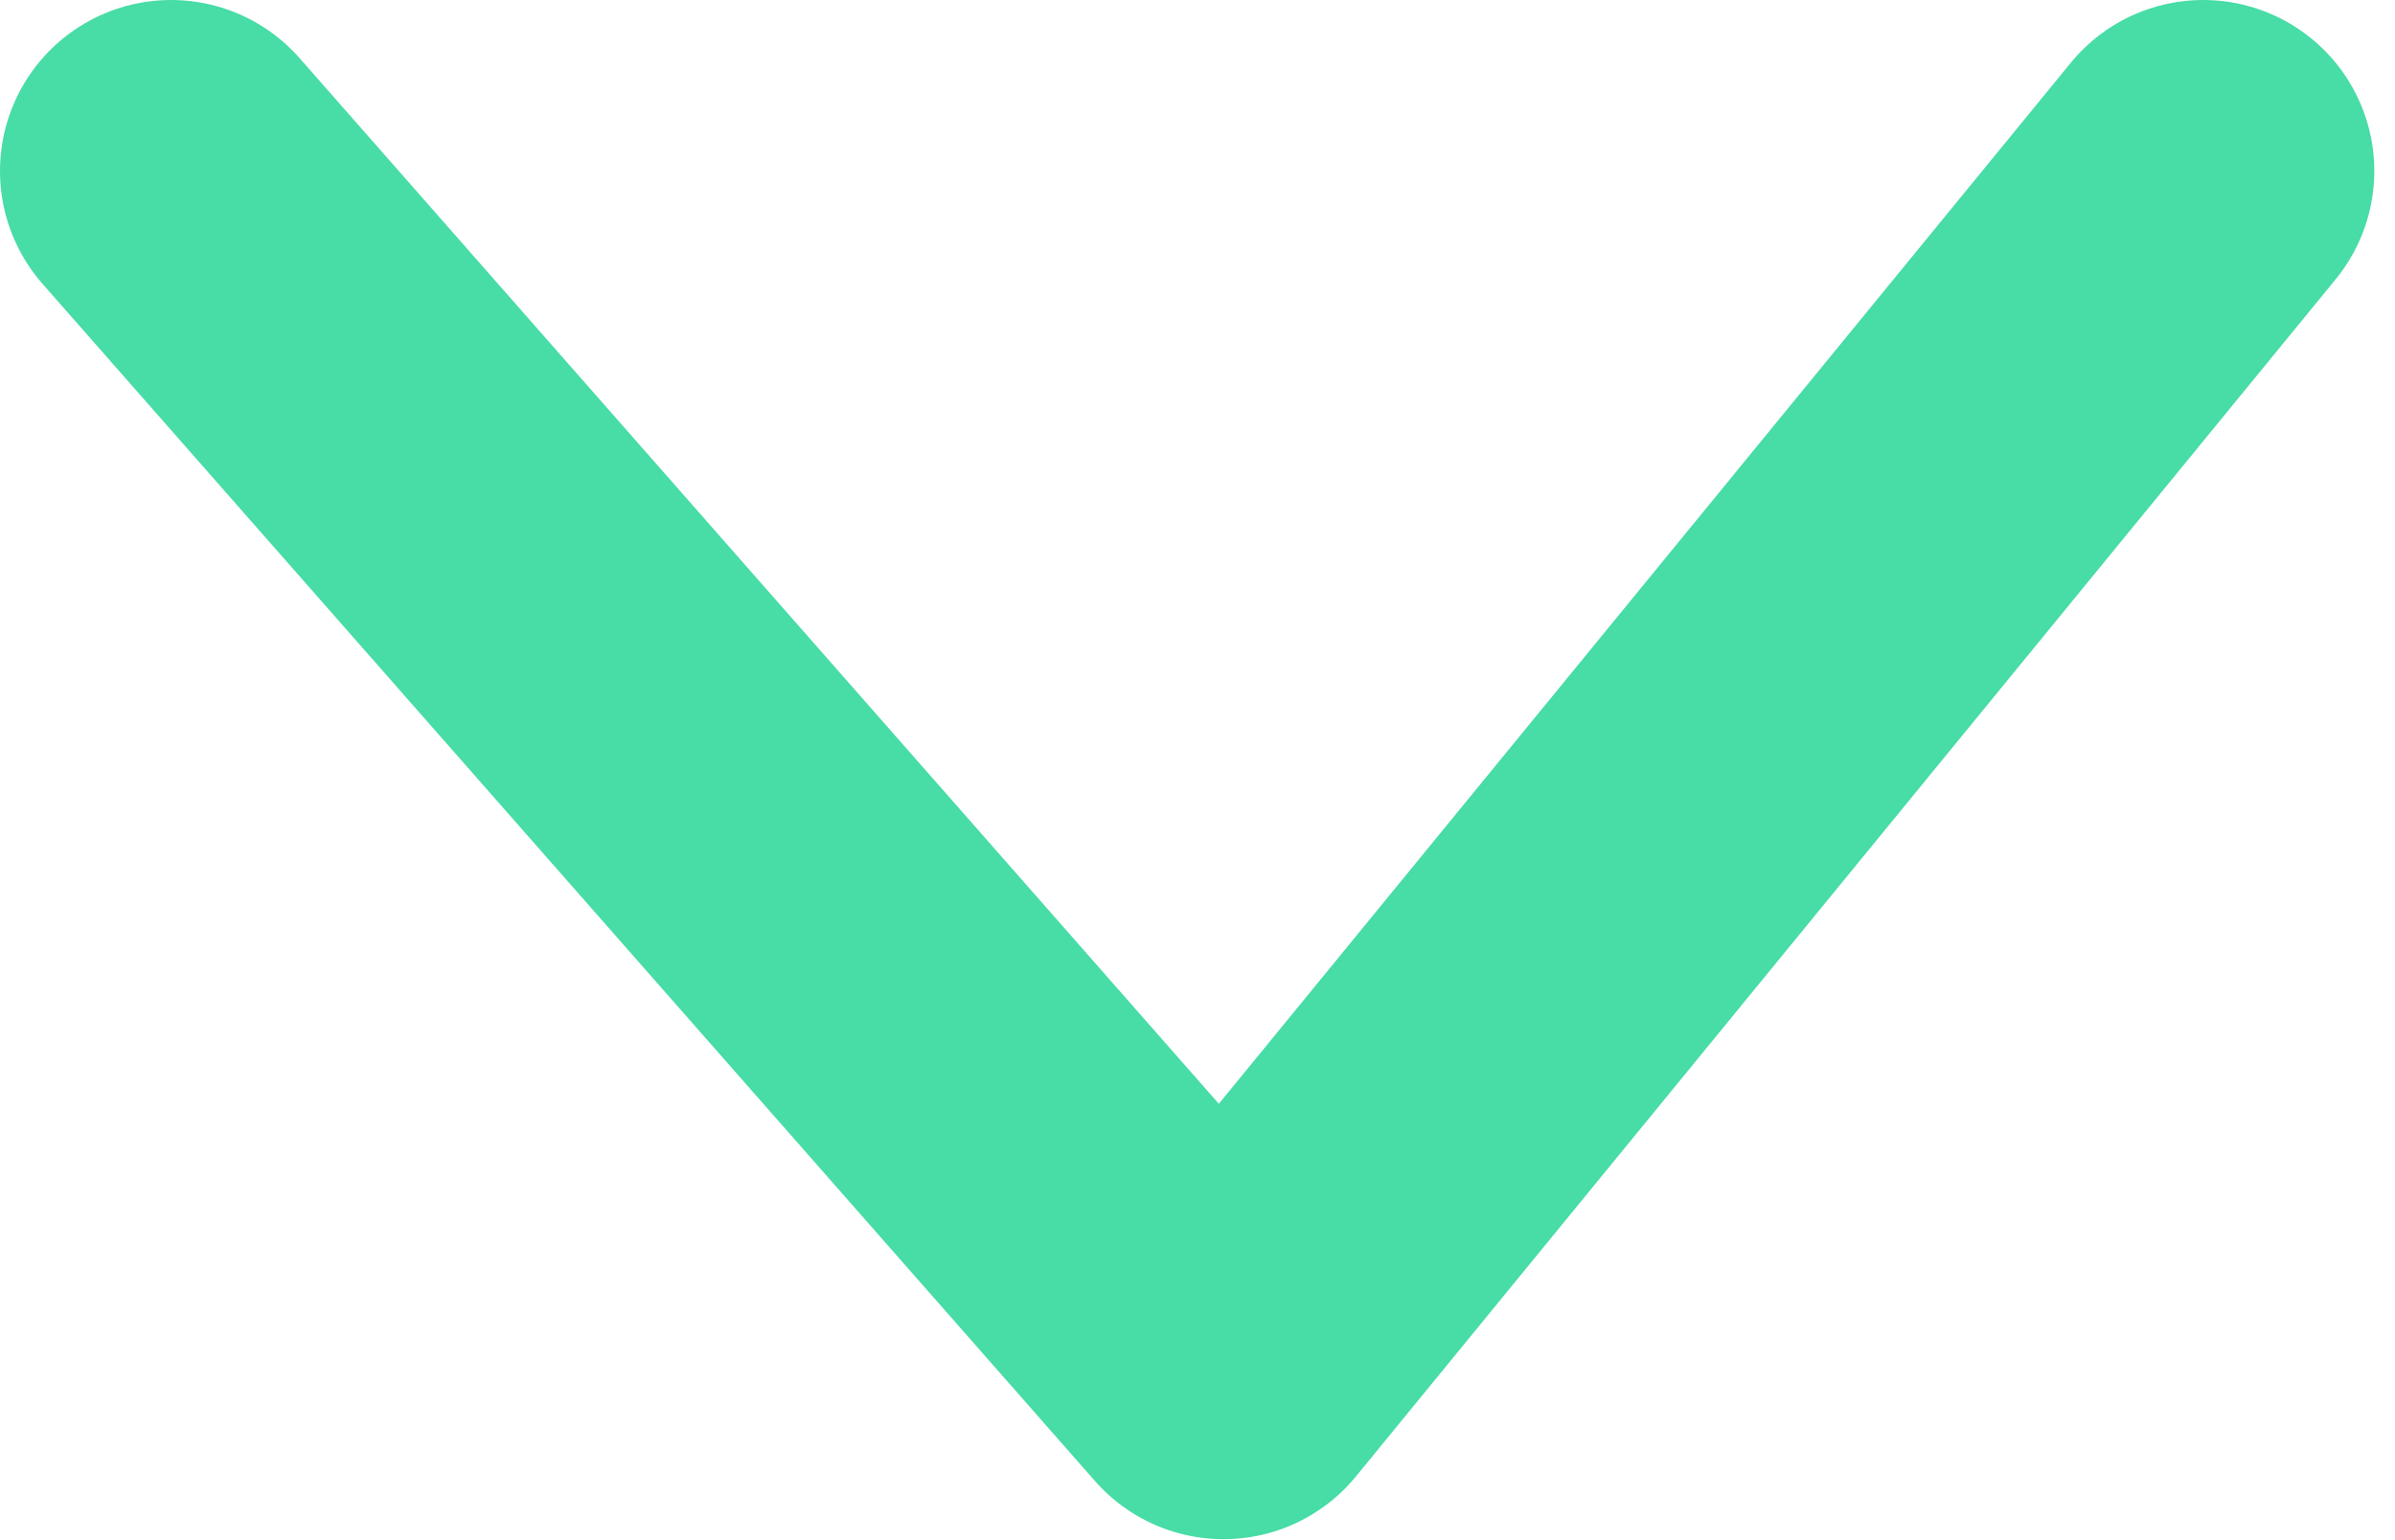
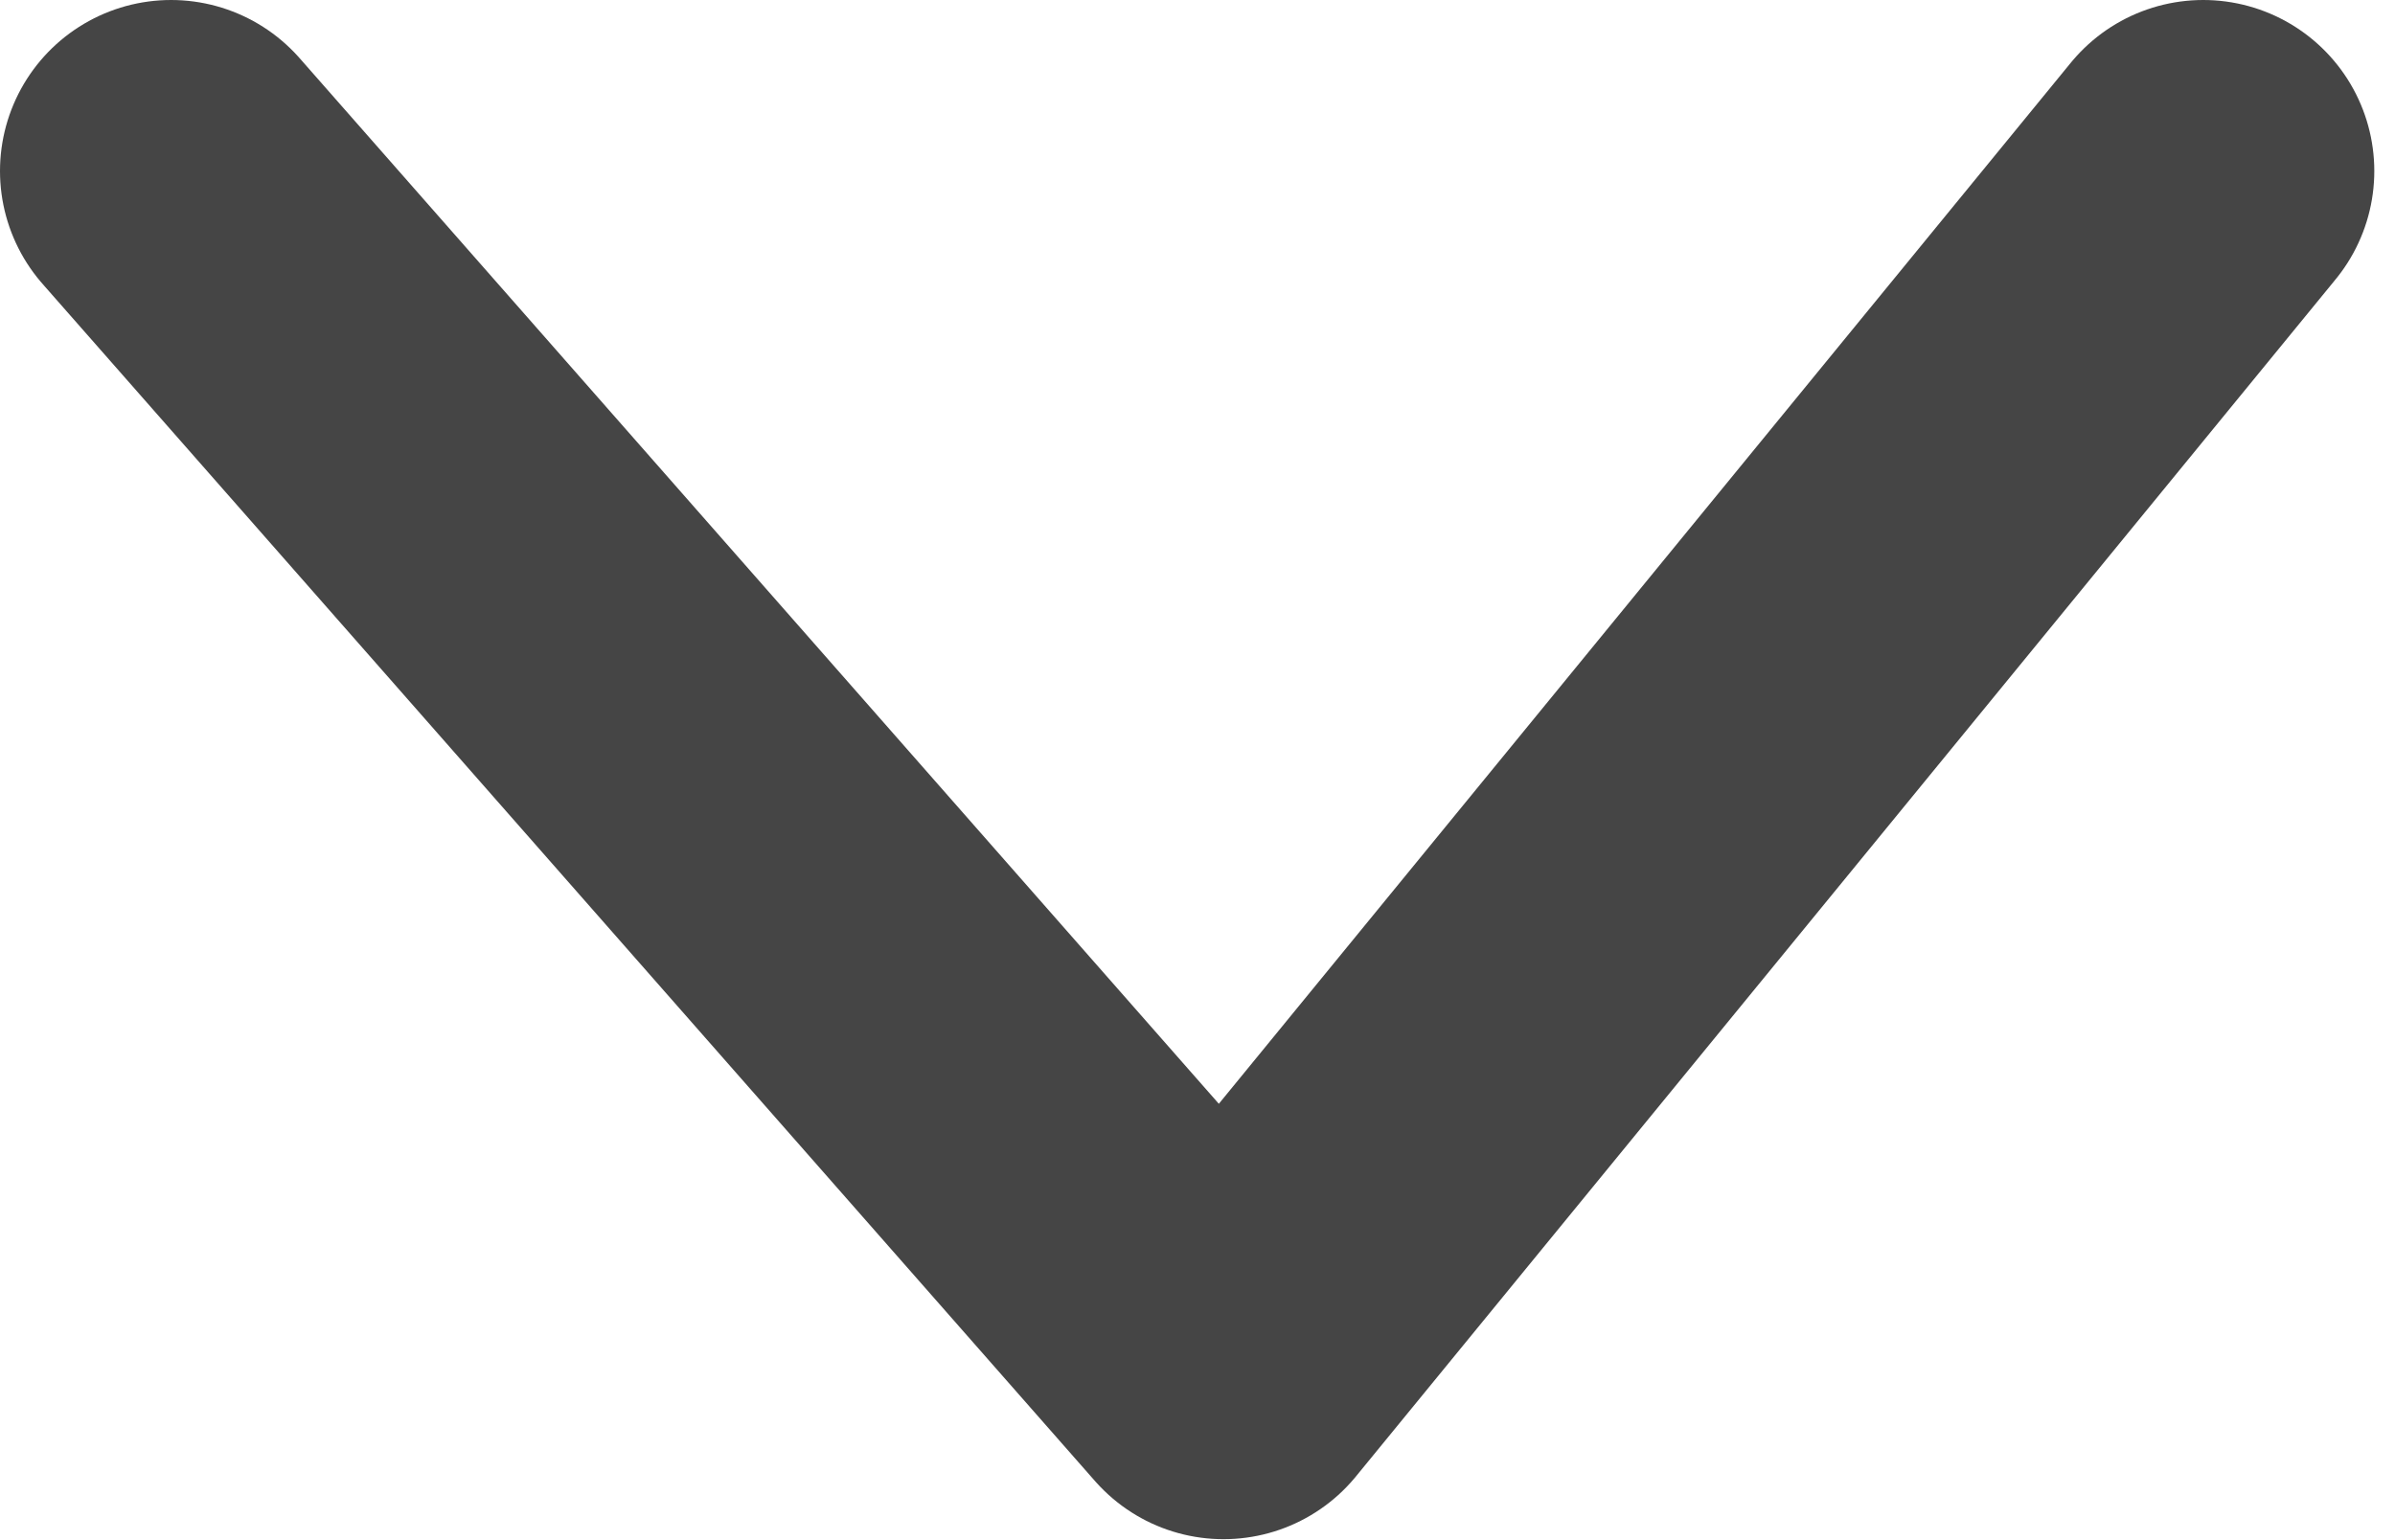
<svg xmlns="http://www.w3.org/2000/svg" width="14" height="9" viewBox="0 0 14 9" fill="none">
-   <path d="M1 1L7.152 8L12.879 1" stroke="#48DCA6" stroke-width="2" stroke-linecap="round" stroke-linejoin="round" />
+   <path d="M1 1L7.152 8L12.879 1" stroke="#454545" stroke-width="2" stroke-linecap="round" stroke-linejoin="round" />
</svg>
